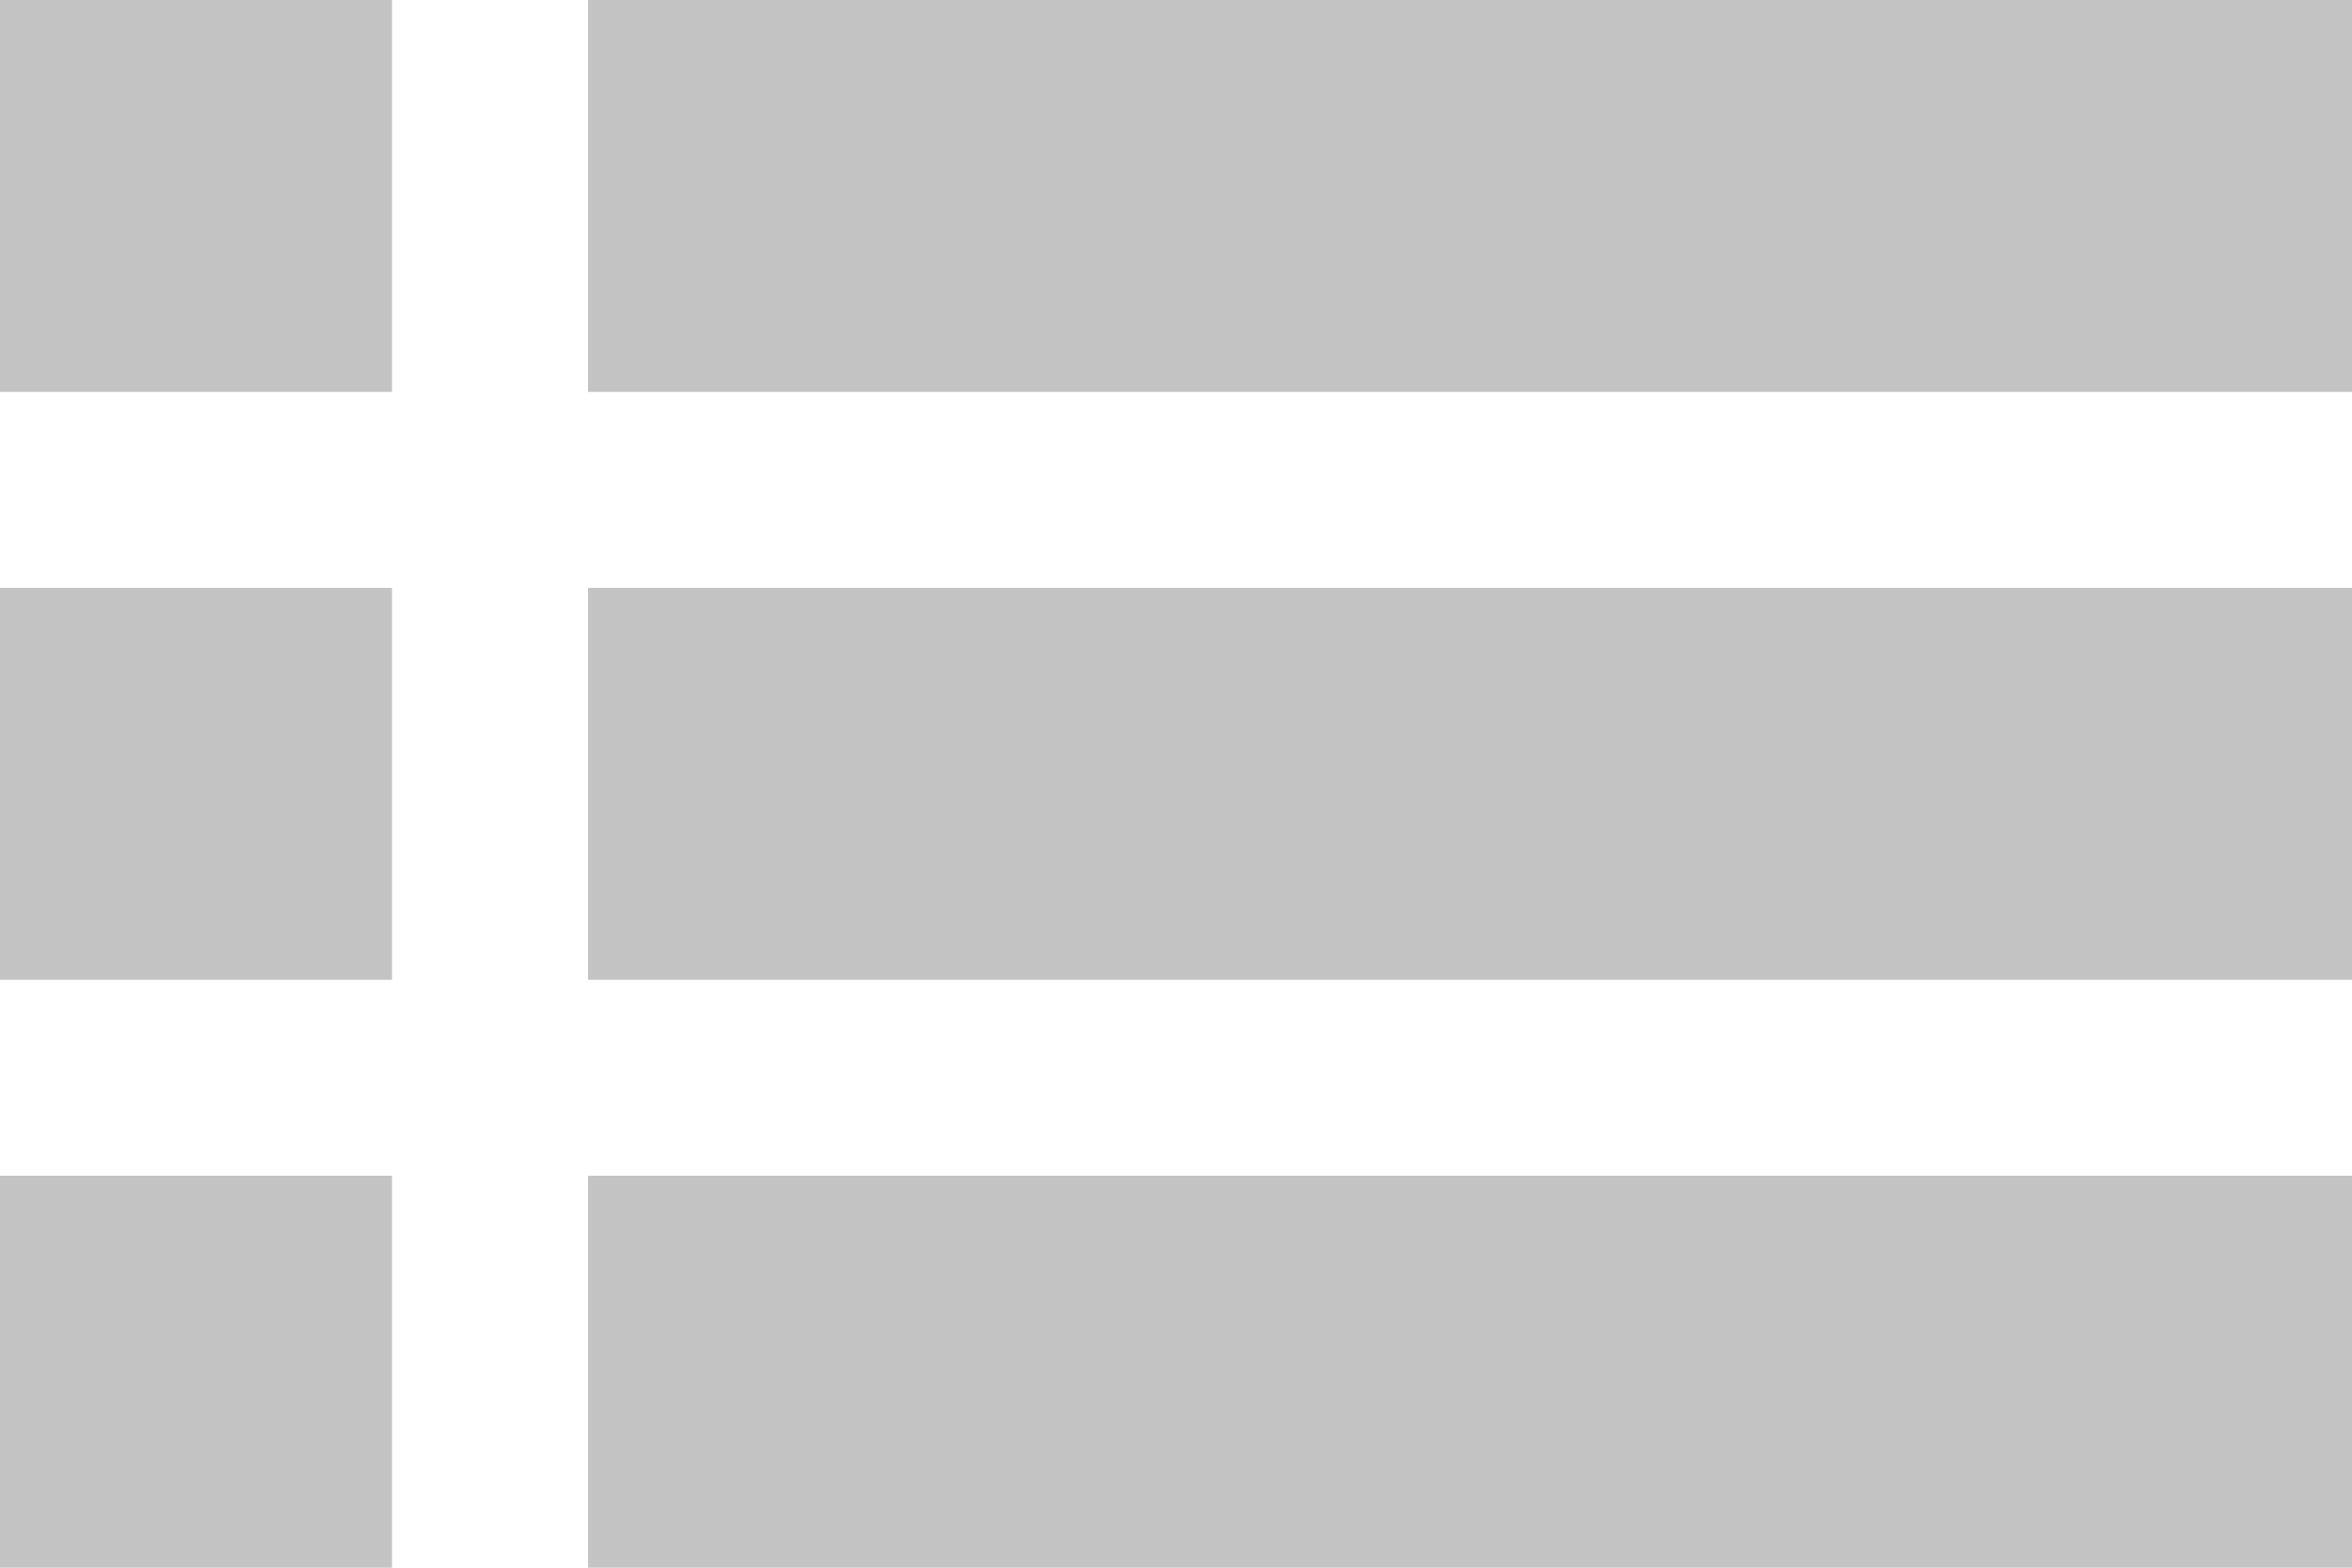
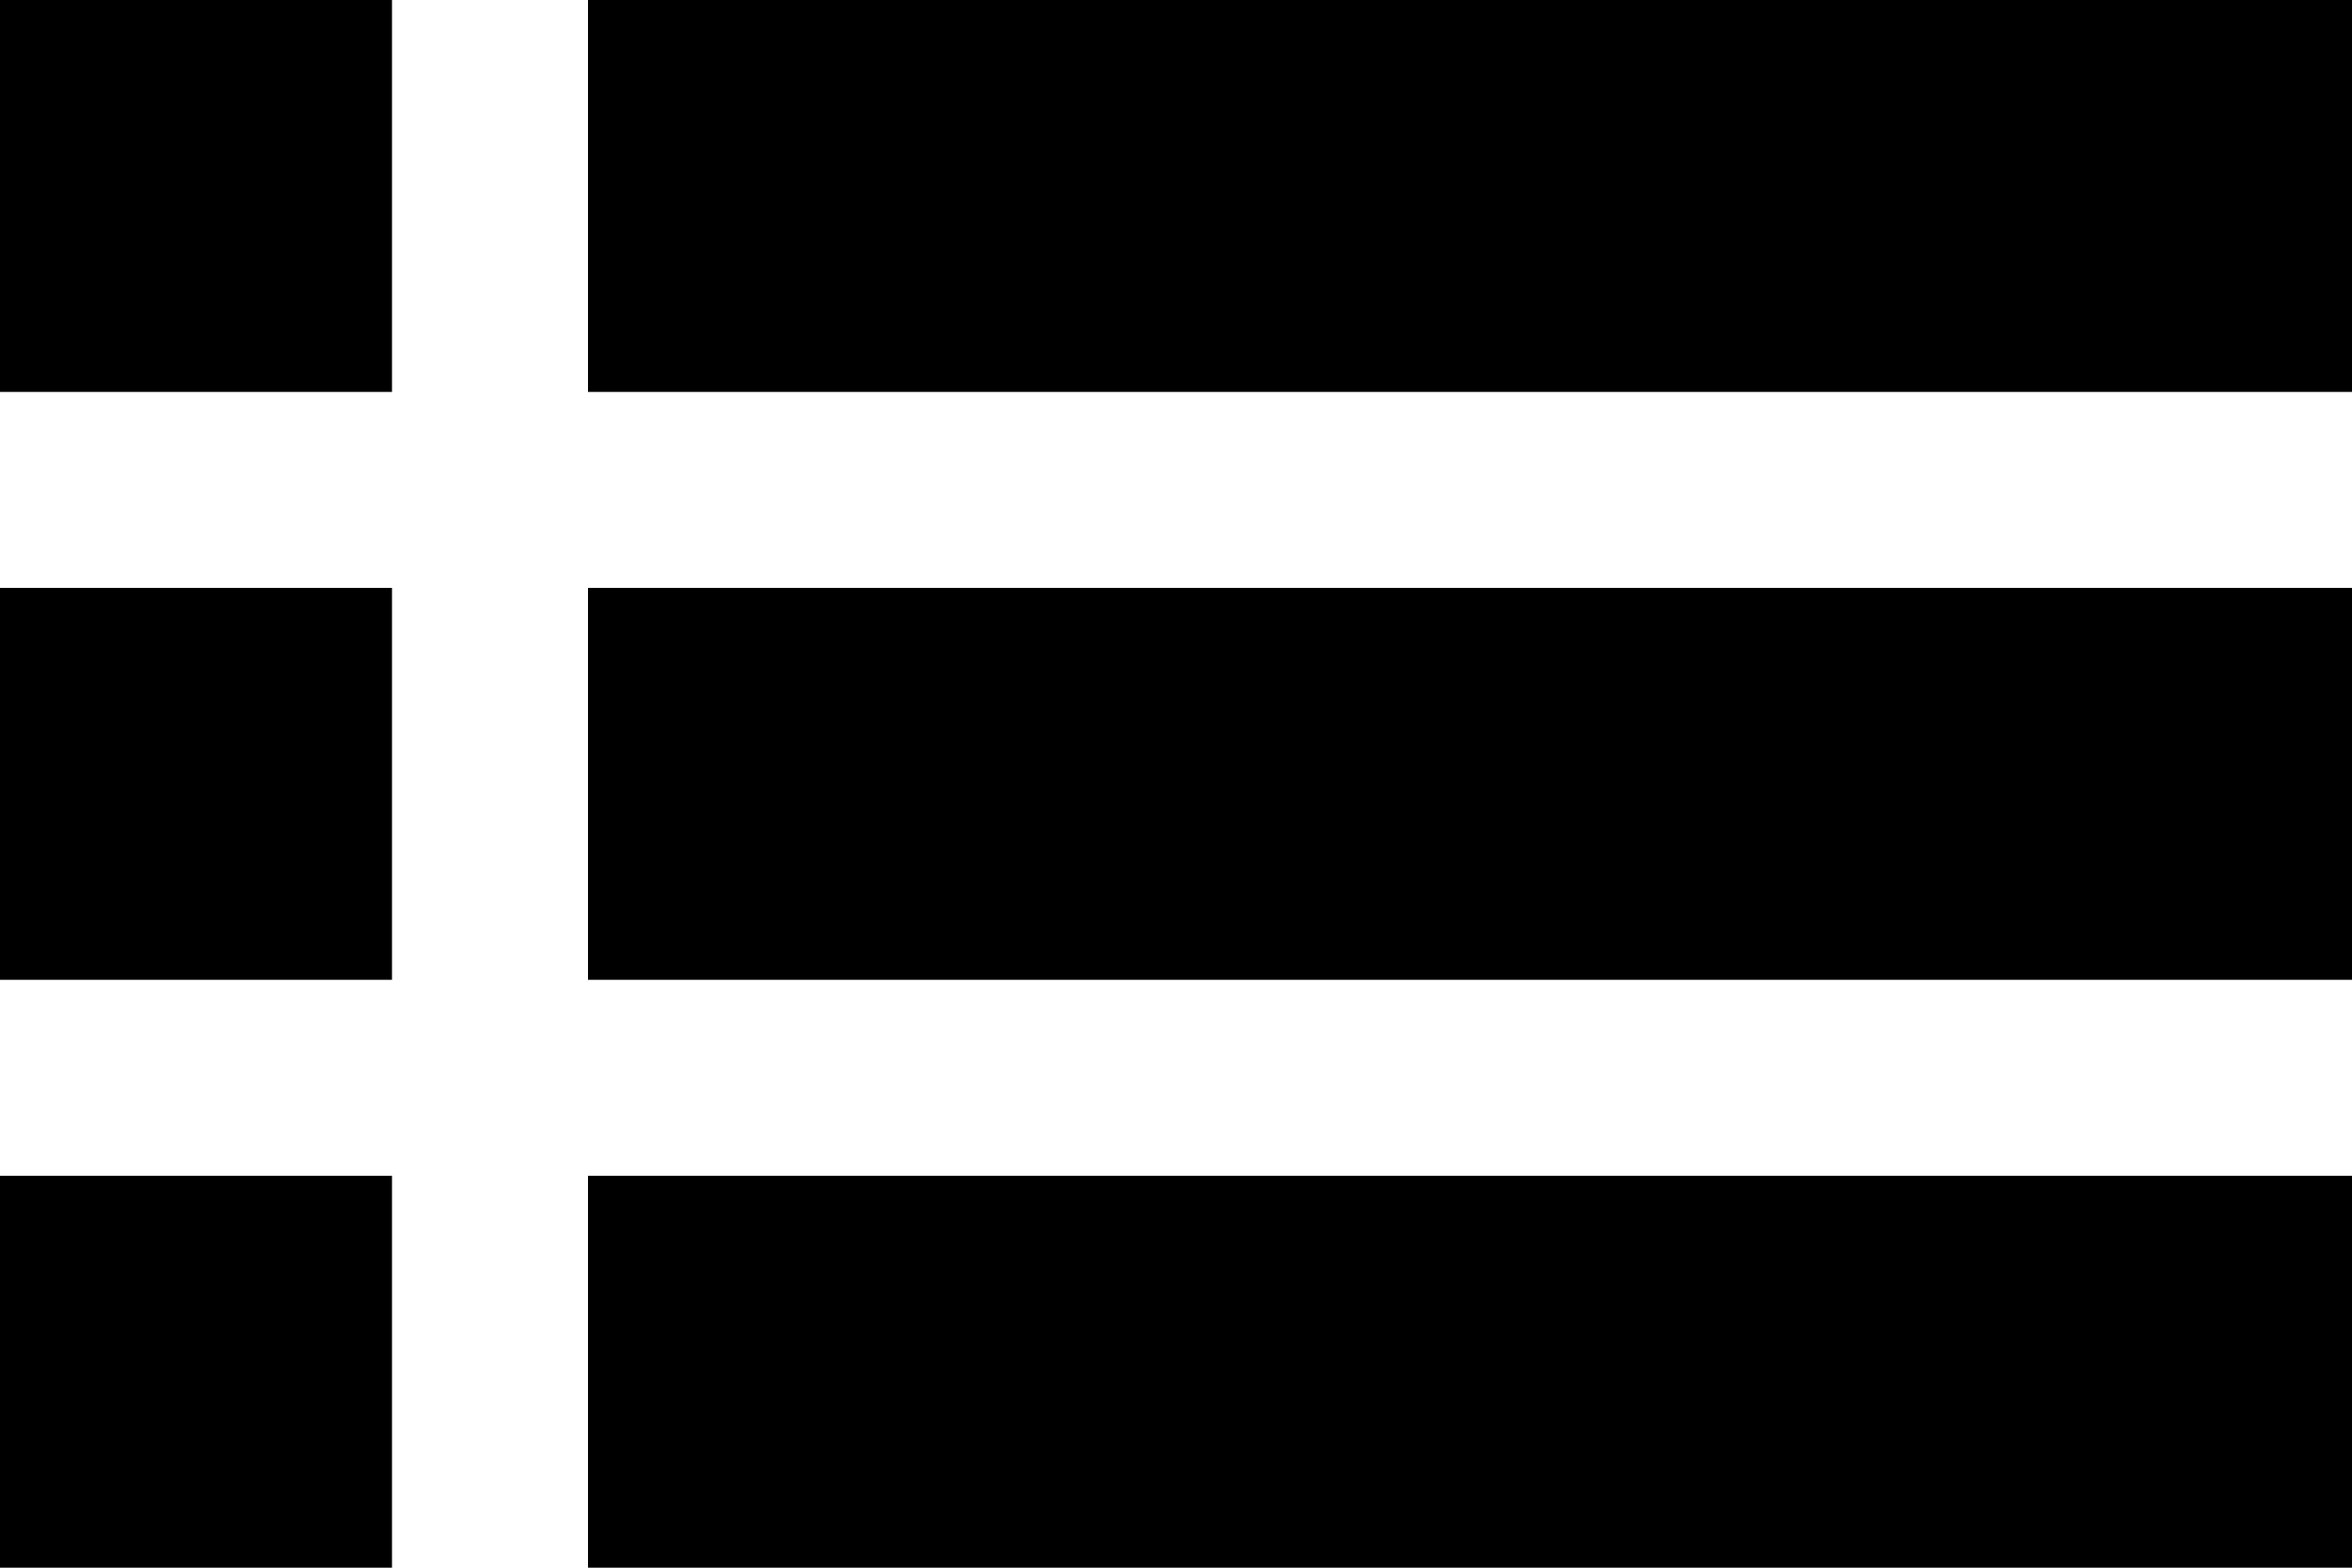
<svg xmlns="http://www.w3.org/2000/svg" width="12" height="8" viewBox="0 0 12 8" fill="none">
-   <rect width="2" height="2" fill="#C4C4C4" />
-   <rect x="3" width="9" height="2" fill="#C4C4C4" />
-   <rect y="3" width="2" height="2" fill="#C4C4C4" />
-   <rect x="3" y="3" width="9" height="2" fill="#C4C4C4" />
-   <rect y="6" width="2" height="2" fill="#C4C4C4" />
-   <rect x="3" y="6" width="9" height="2" fill="#C4C4C4" />
+   <rect width="2" height="2" fill="currentColor" />
+   <rect x="3" width="9" height="2" fill="currentColor" />
+   <rect y="3" width="2" height="2" fill="currentColor" />
+   <rect x="3" y="3" width="9" height="2" fill="currentColor" />
+   <rect y="6" width="2" height="2" fill="currentColor" />
+   <rect x="3" y="6" width="9" height="2" fill="currentColor" />
</svg>
